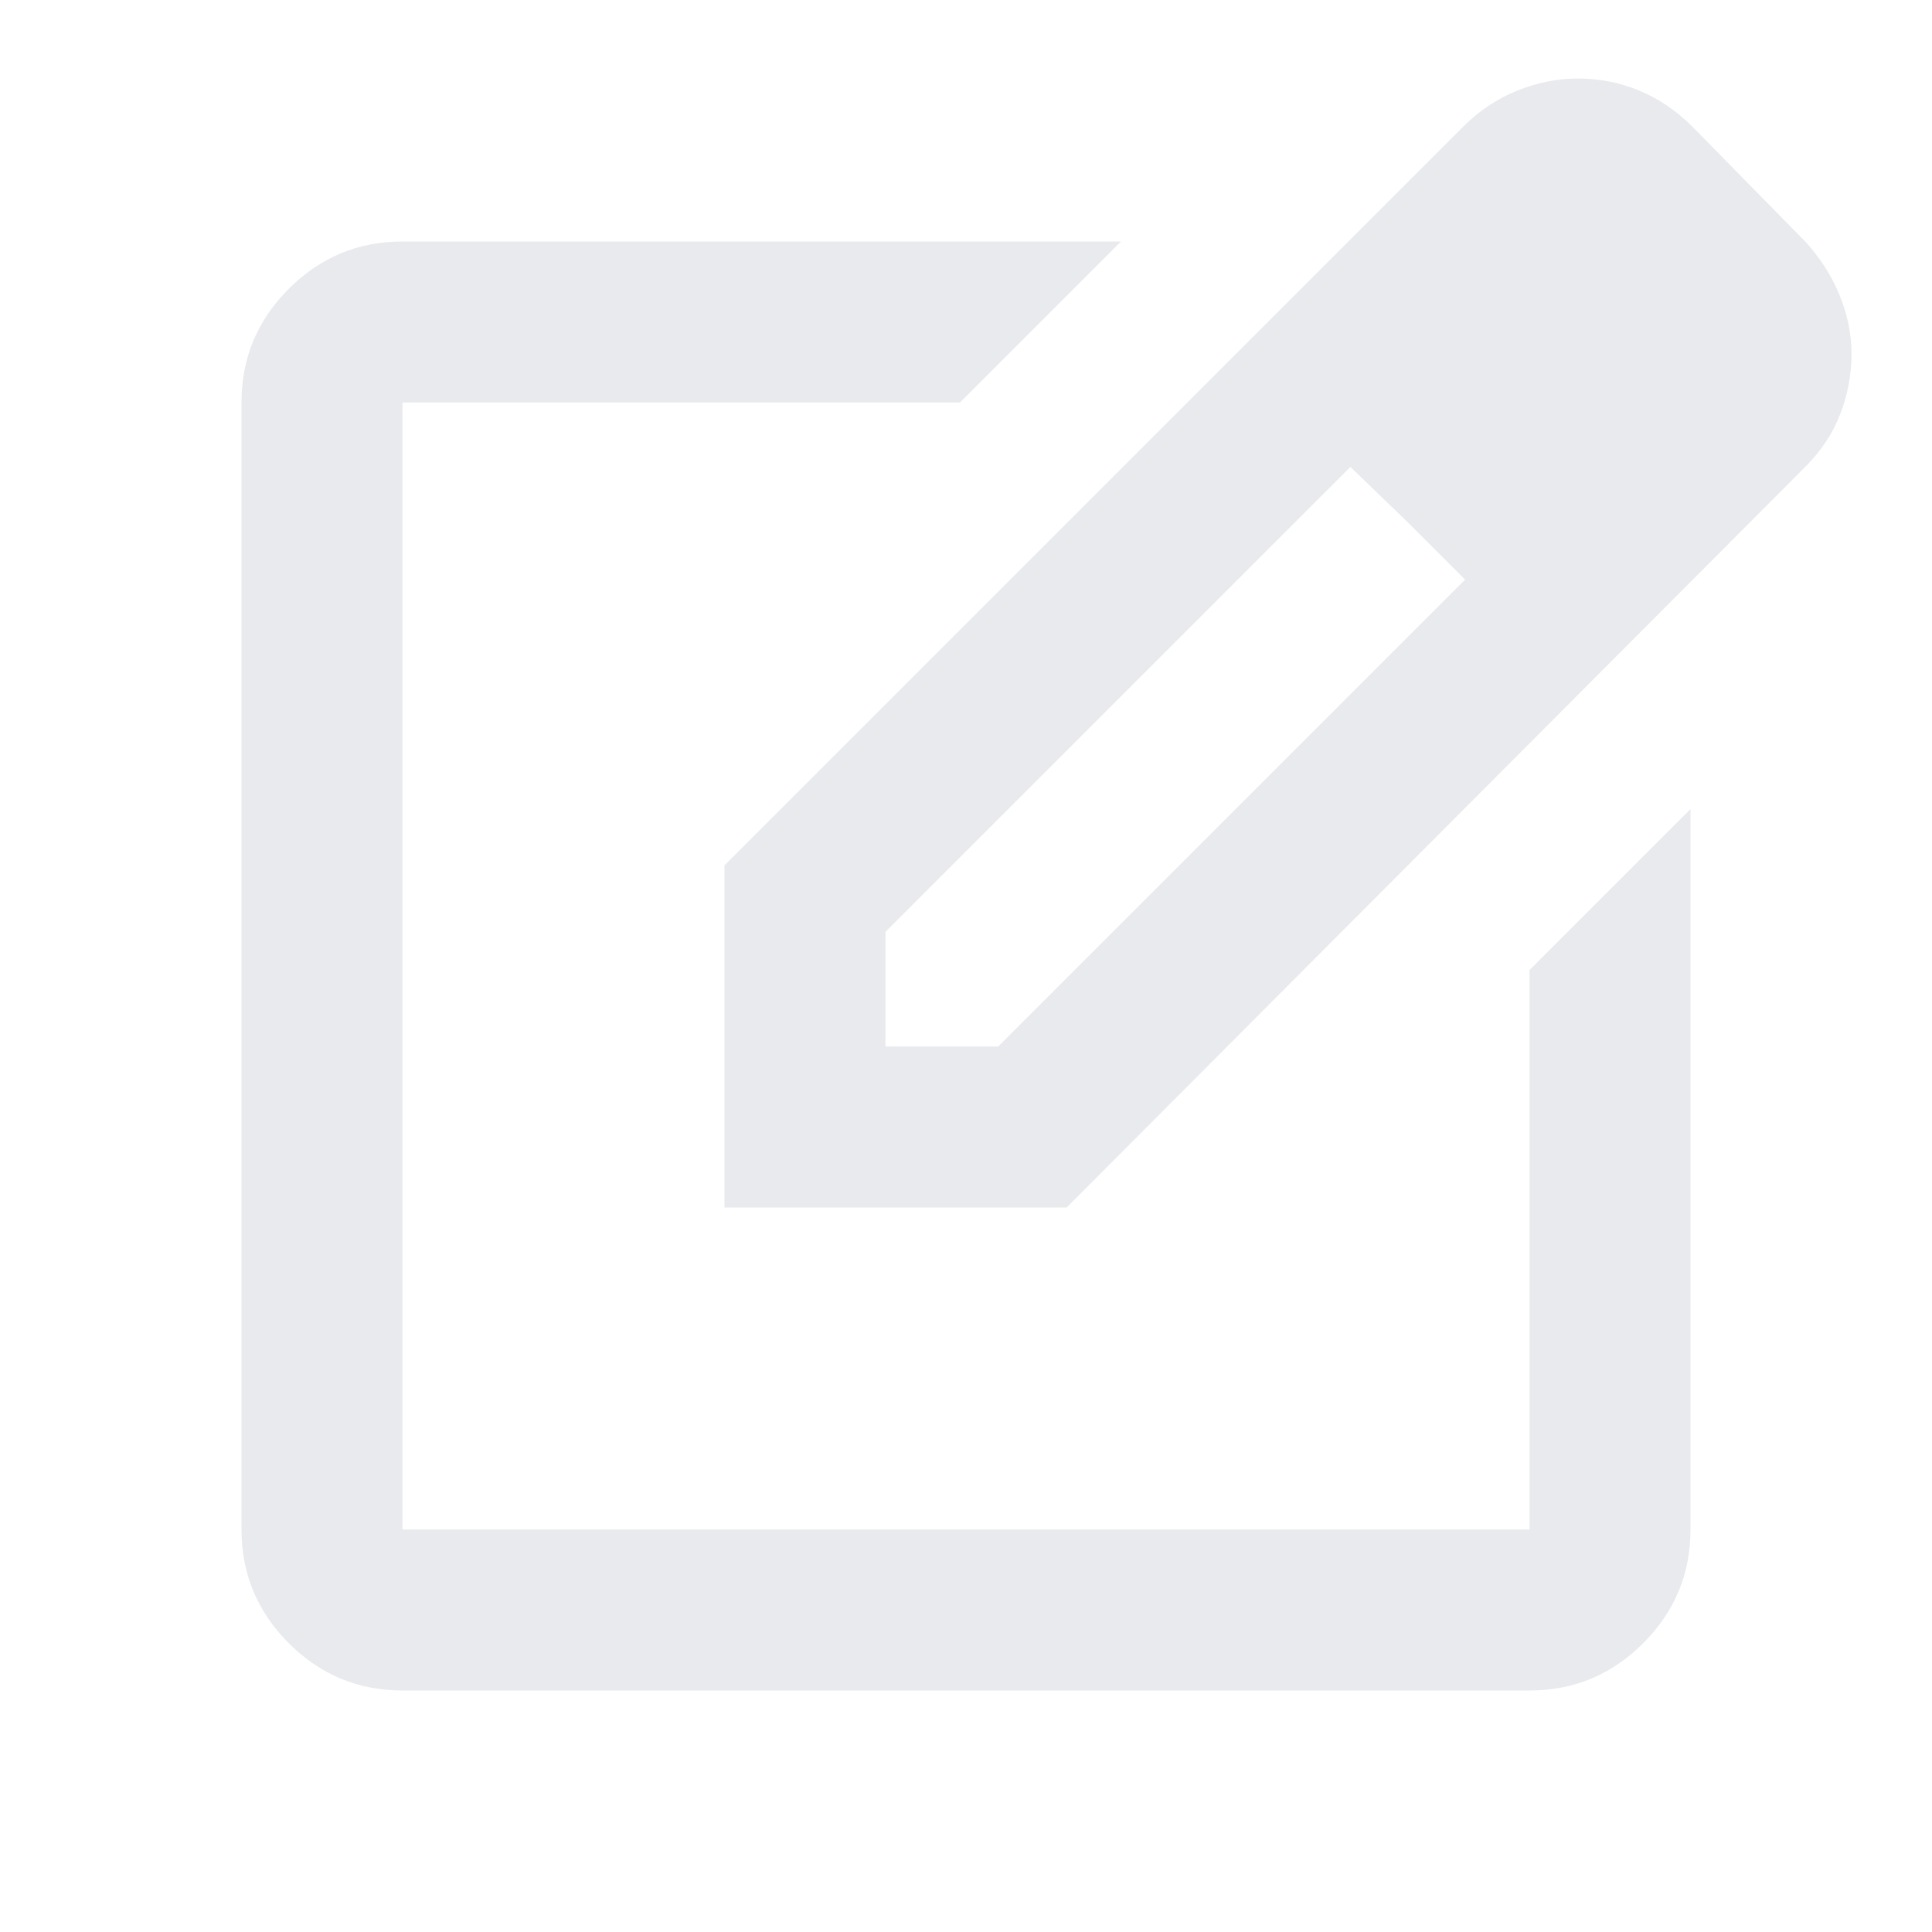
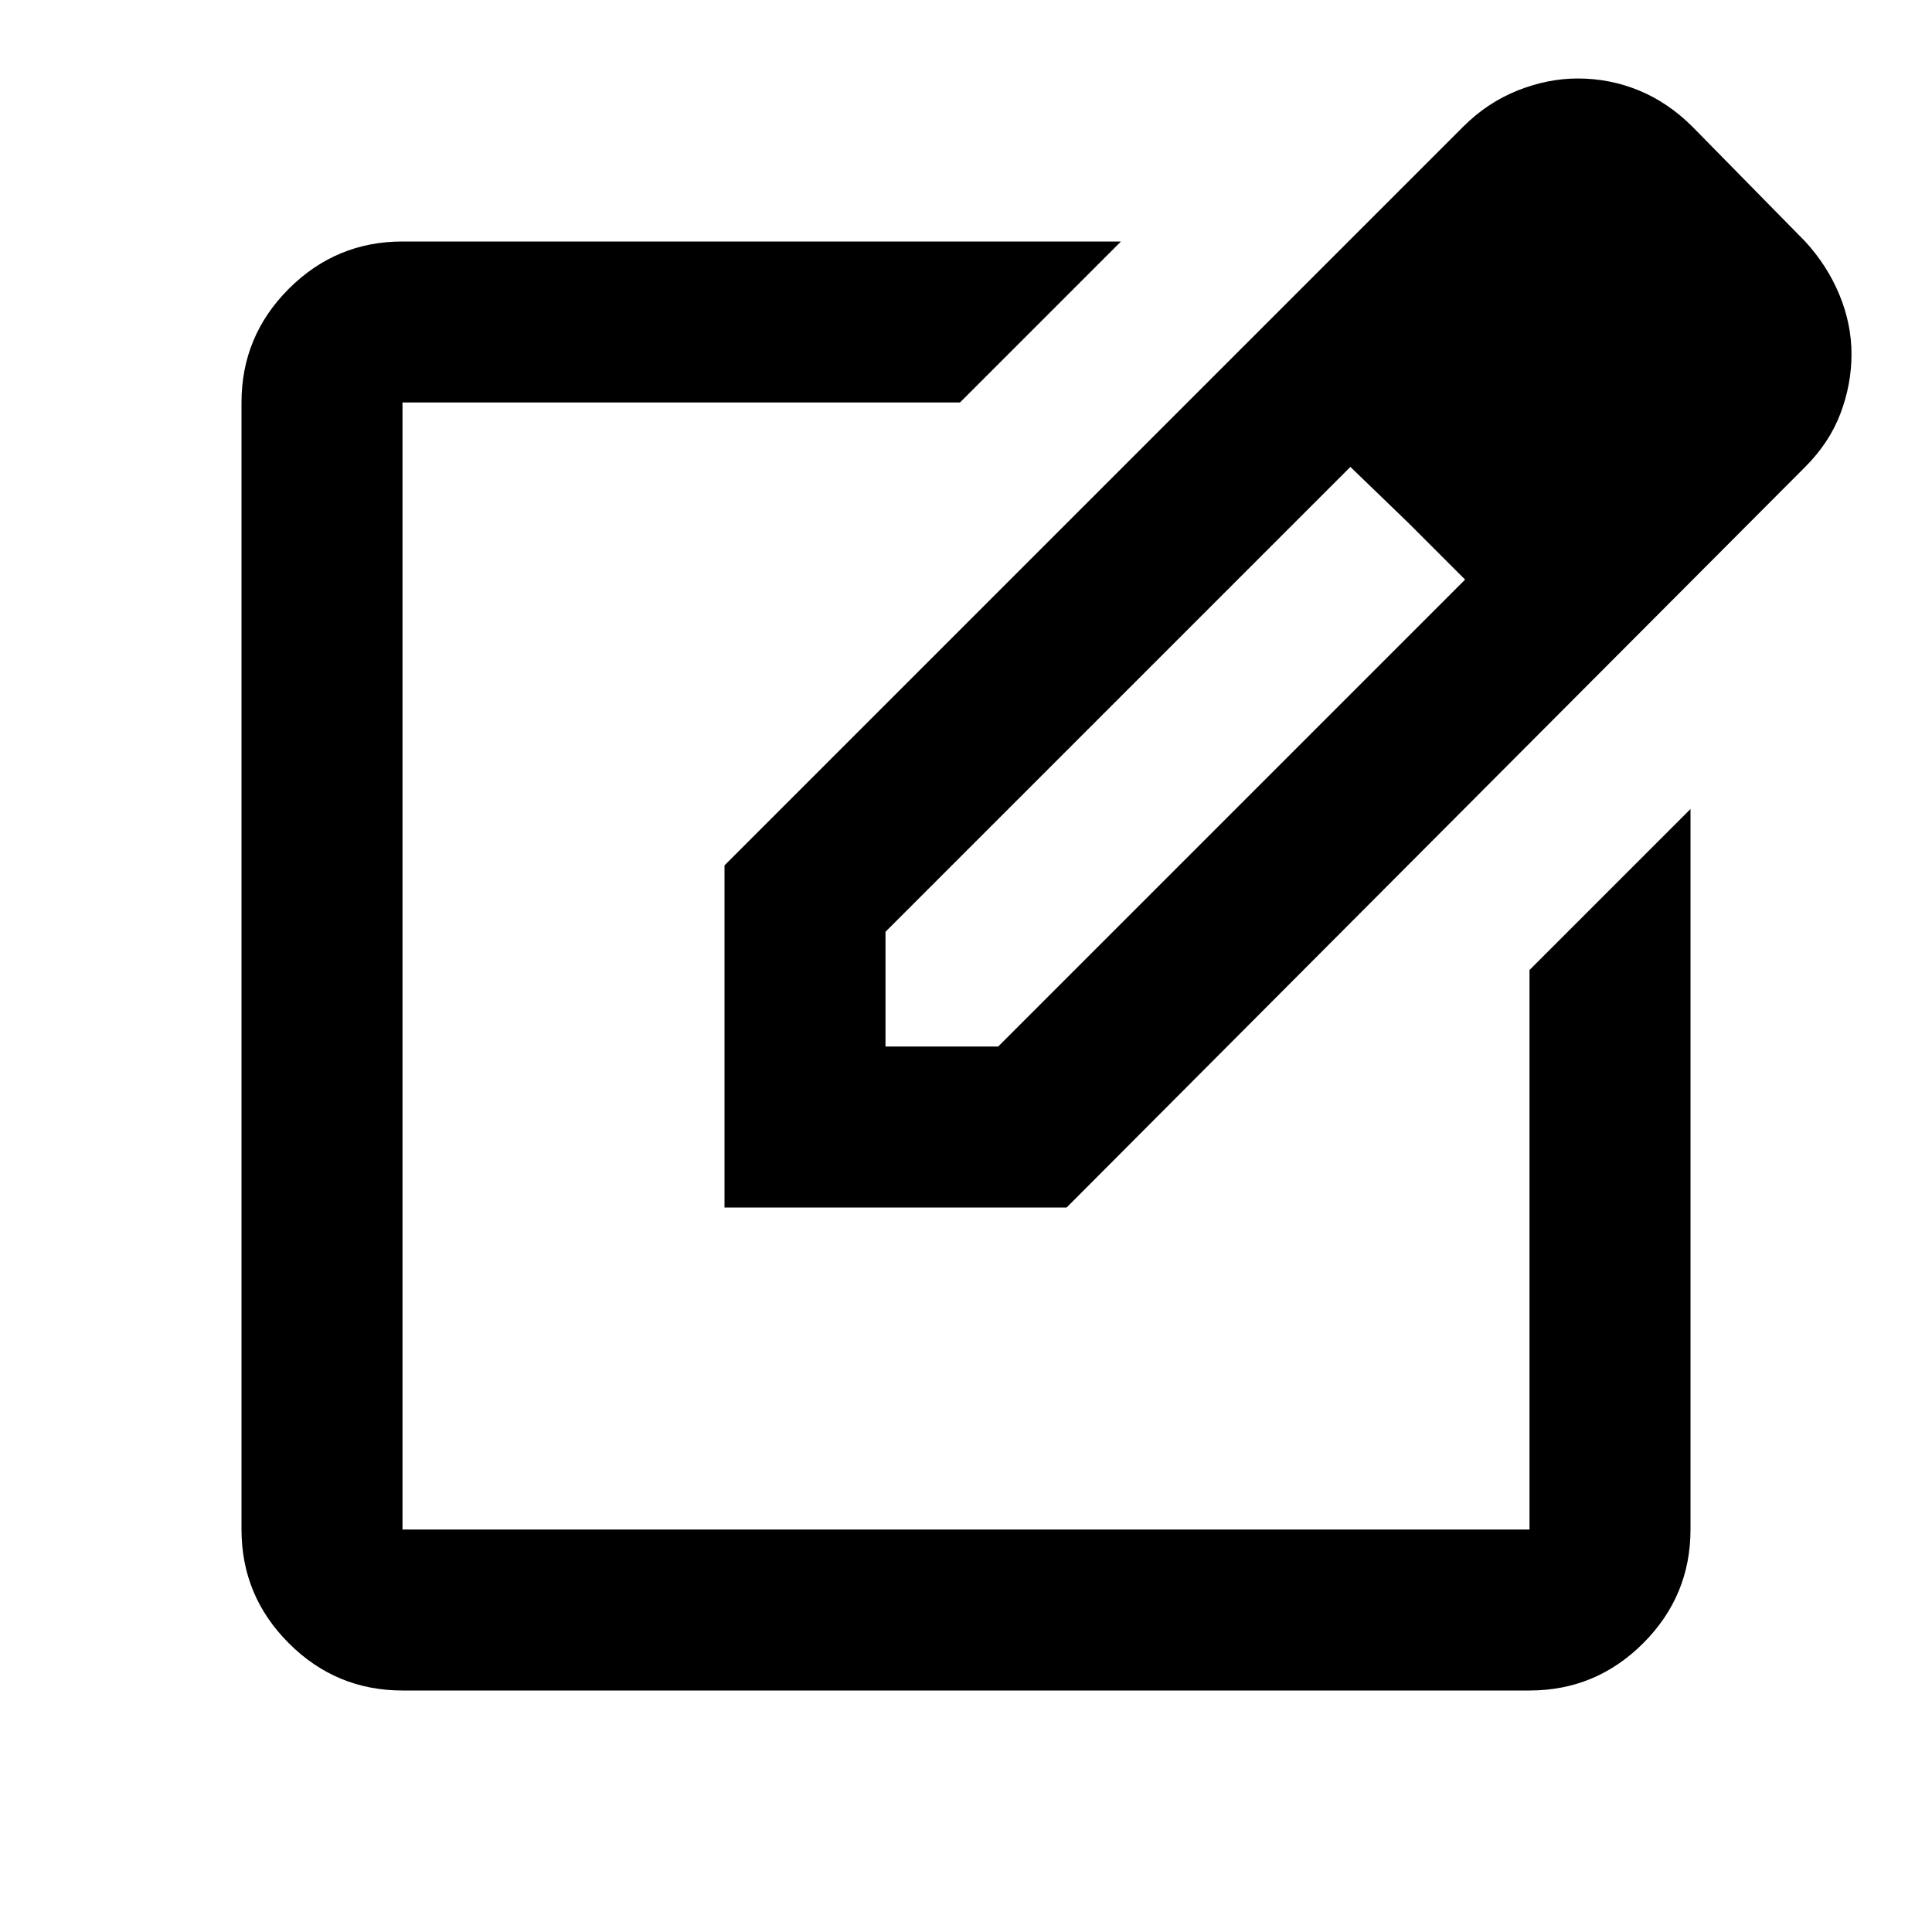
- <svg xmlns="http://www.w3.org/2000/svg" height="24px" viewBox="0 -960 960 960" width="24px" fill="#e8eaed">
+ <svg xmlns="http://www.w3.org/2000/svg" height="24px" viewBox="0 -960 960 960" width="24px" fill="black">
  <path d="M200-120q-33 0-56.5-23.5T120-200v-560q0-33 23.5-56.5T200-840h357l-80 80H200v560h560v-278l80-80v358q0 33-23.5 56.5T760-120H200Zm280-360ZM360-360v-170l367-367q12-12 27-18t30-6q16 0 30.5 6t26.5 18l56 57q11 12 17 26.5t6 29.5q0 15-5.5 29.5T897-728L530-360H360Zm481-424-56-56 56 56ZM440-440h56l232-232-28-28-29-28-231 231v57Zm260-260-29-28 29 28 28 28-28-28Z" />
</svg>
